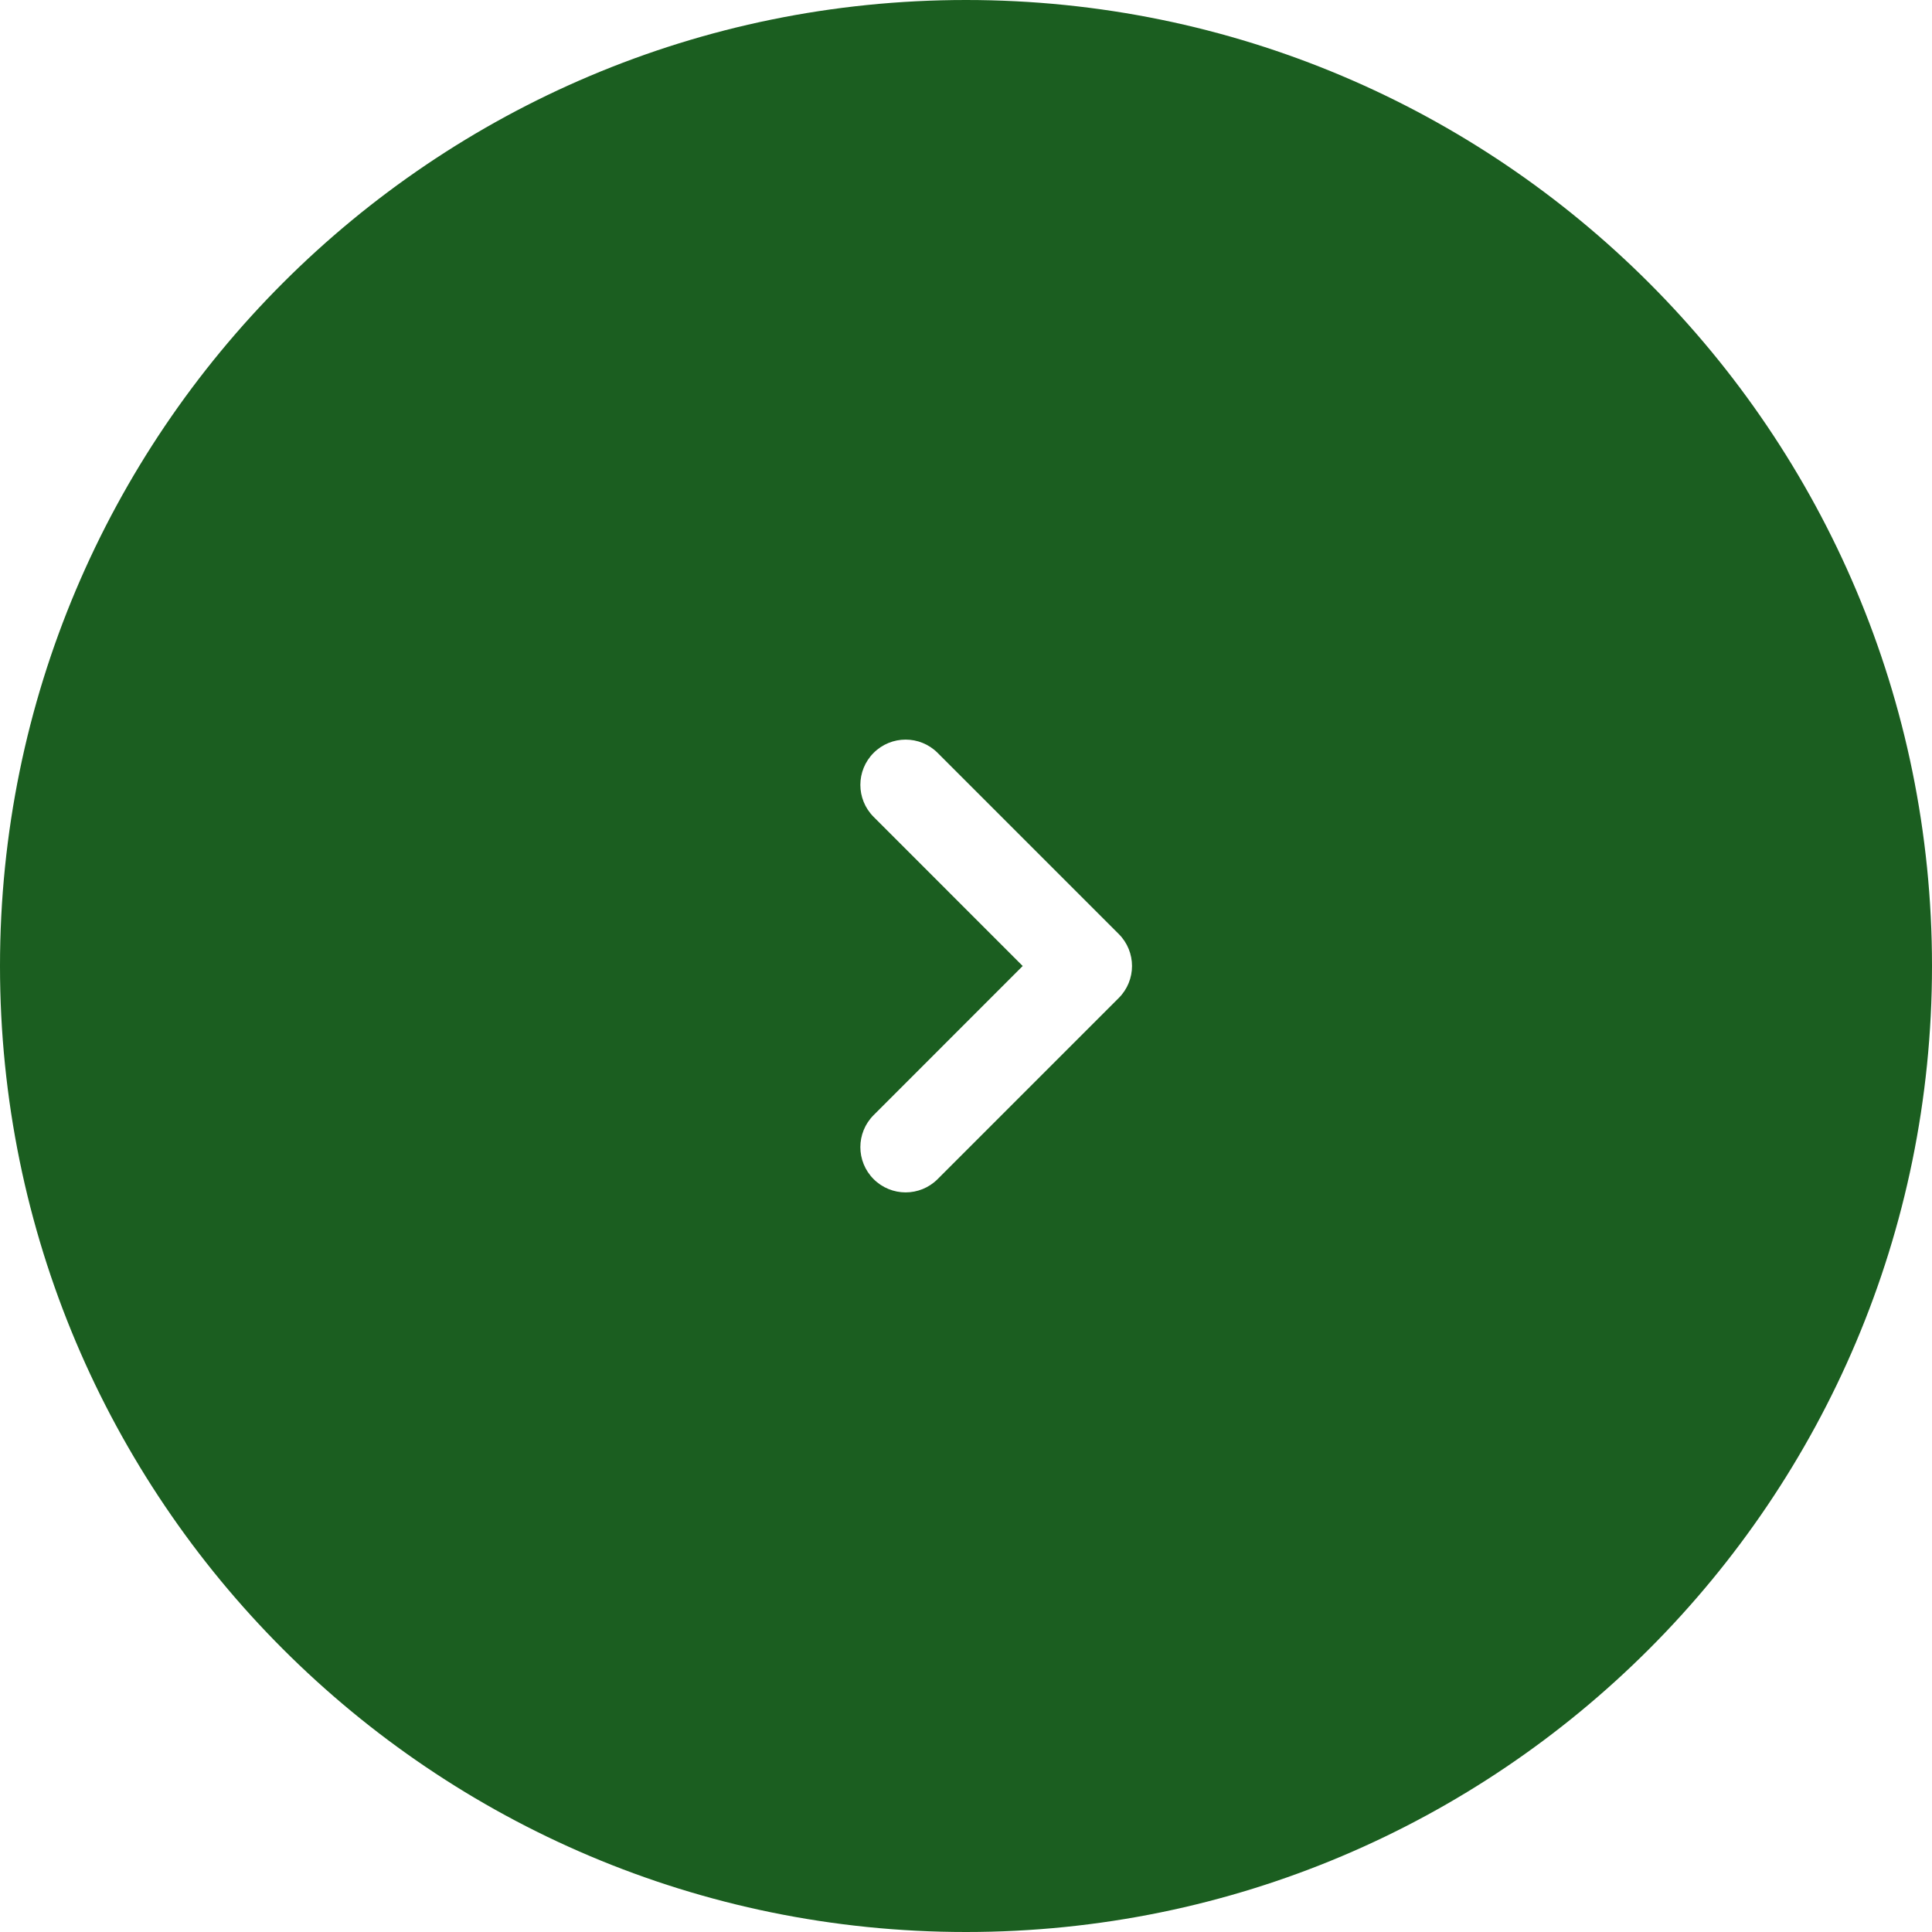
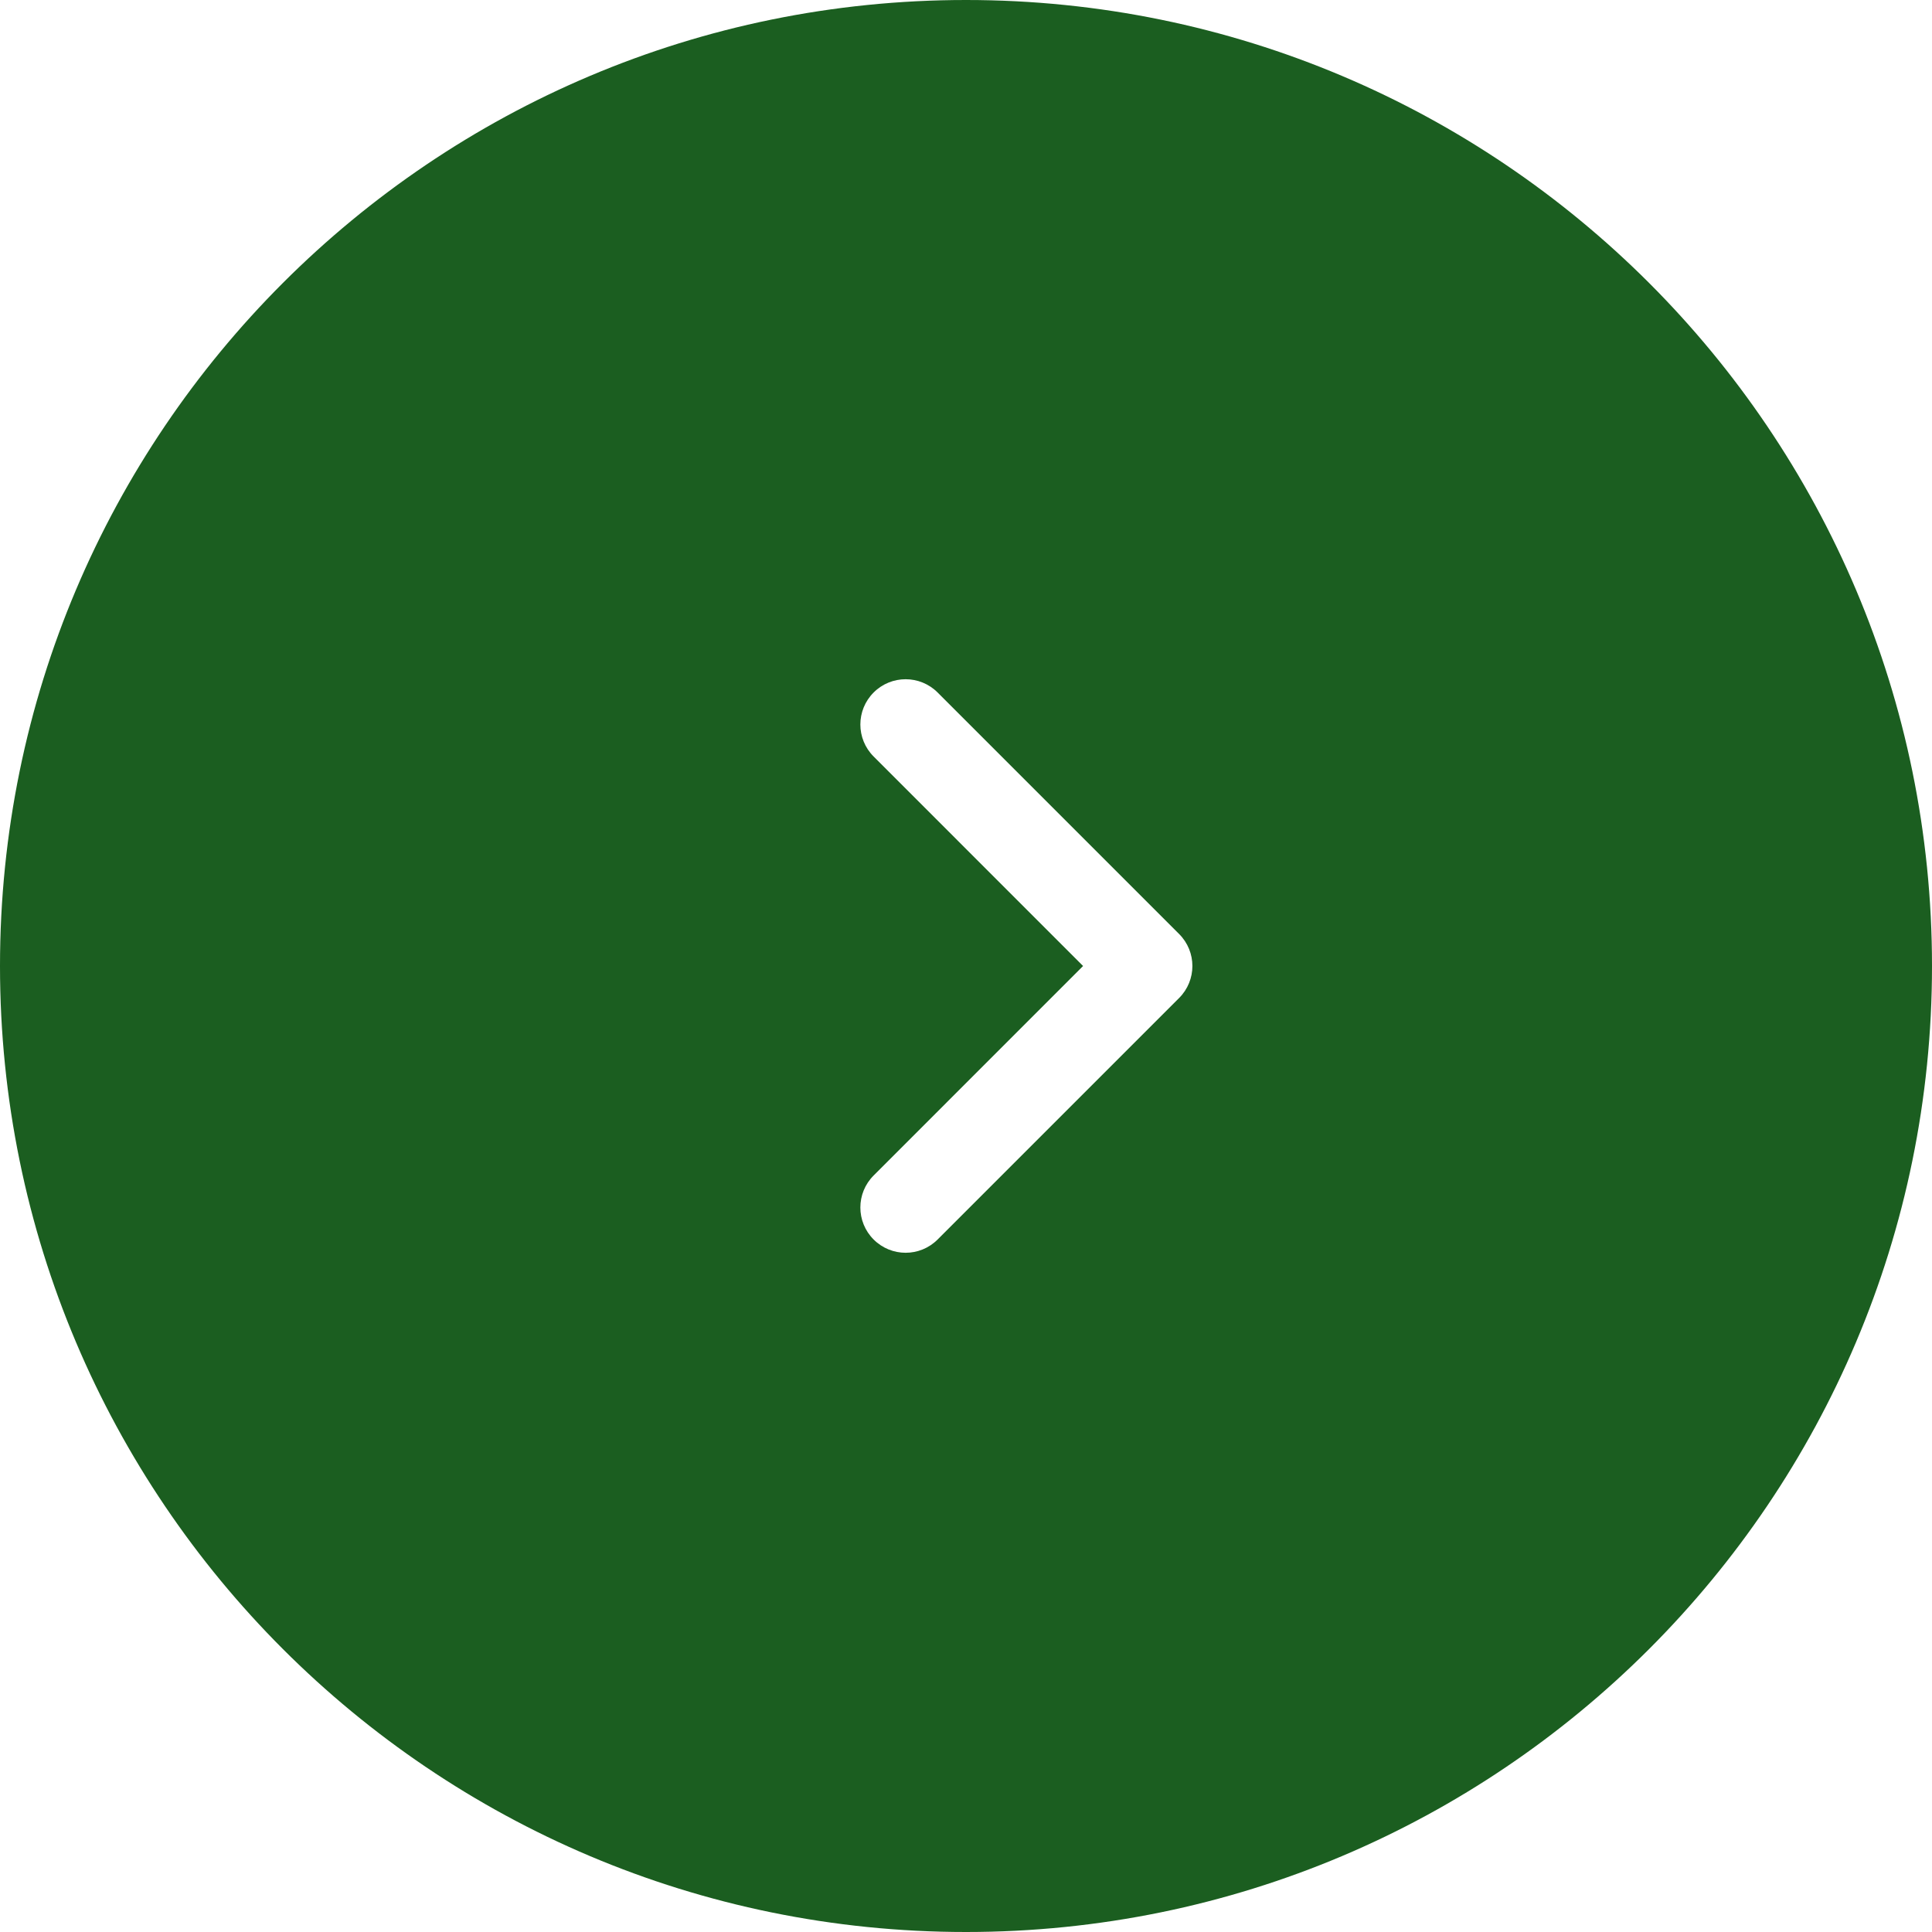
<svg xmlns="http://www.w3.org/2000/svg" width="32" height="32" viewBox="0 0 32 32" fill="none">
-   <path fill-rule="evenodd" clip-rule="evenodd" d="M16 0C7.163 2.17128e-06 -2.17128e-06 7.163 0 16C0 24.837 7.163 32 16 32C24.837 32 32 24.837 32 16C32 7.163 24.837 0 16 0ZM14.47 18.47C14.177 18.763 14.177 19.237 14.47 19.53C14.763 19.823 15.237 19.823 15.53 19.53L18.53 16.53C18.823 16.237 18.823 15.763 18.53 15.47L15.53 12.47C15.237 12.177 14.763 12.177 14.47 12.47C14.177 12.763 14.177 13.237 14.47 13.53L16.939 16L14.47 18.47Z" fill="#1B5E20" />
+   <path fill-rule="evenodd" clip-rule="evenodd" d="M16 0C7.163 2.17128e-06 -2.17128e-06 7.163 0 16C0 24.837 7.163 32 16 32C24.837 32 32 24.837 32 16C32 7.163 24.837 0 16 0ZM14.47 19.47C14.177 19.763 14.177 20.237 14.47 20.53C14.763 20.823 15.237 20.823 15.53 20.53L19.53 16.53C19.823 16.237 19.823 15.763 19.53 15.47L15.53 11.47C15.237 11.177 14.763 11.177 14.47 11.47C14.177 11.763 14.177 12.237 14.47 12.53L17.939 16L14.47 19.47Z" fill="#1B5E20" />
</svg>
